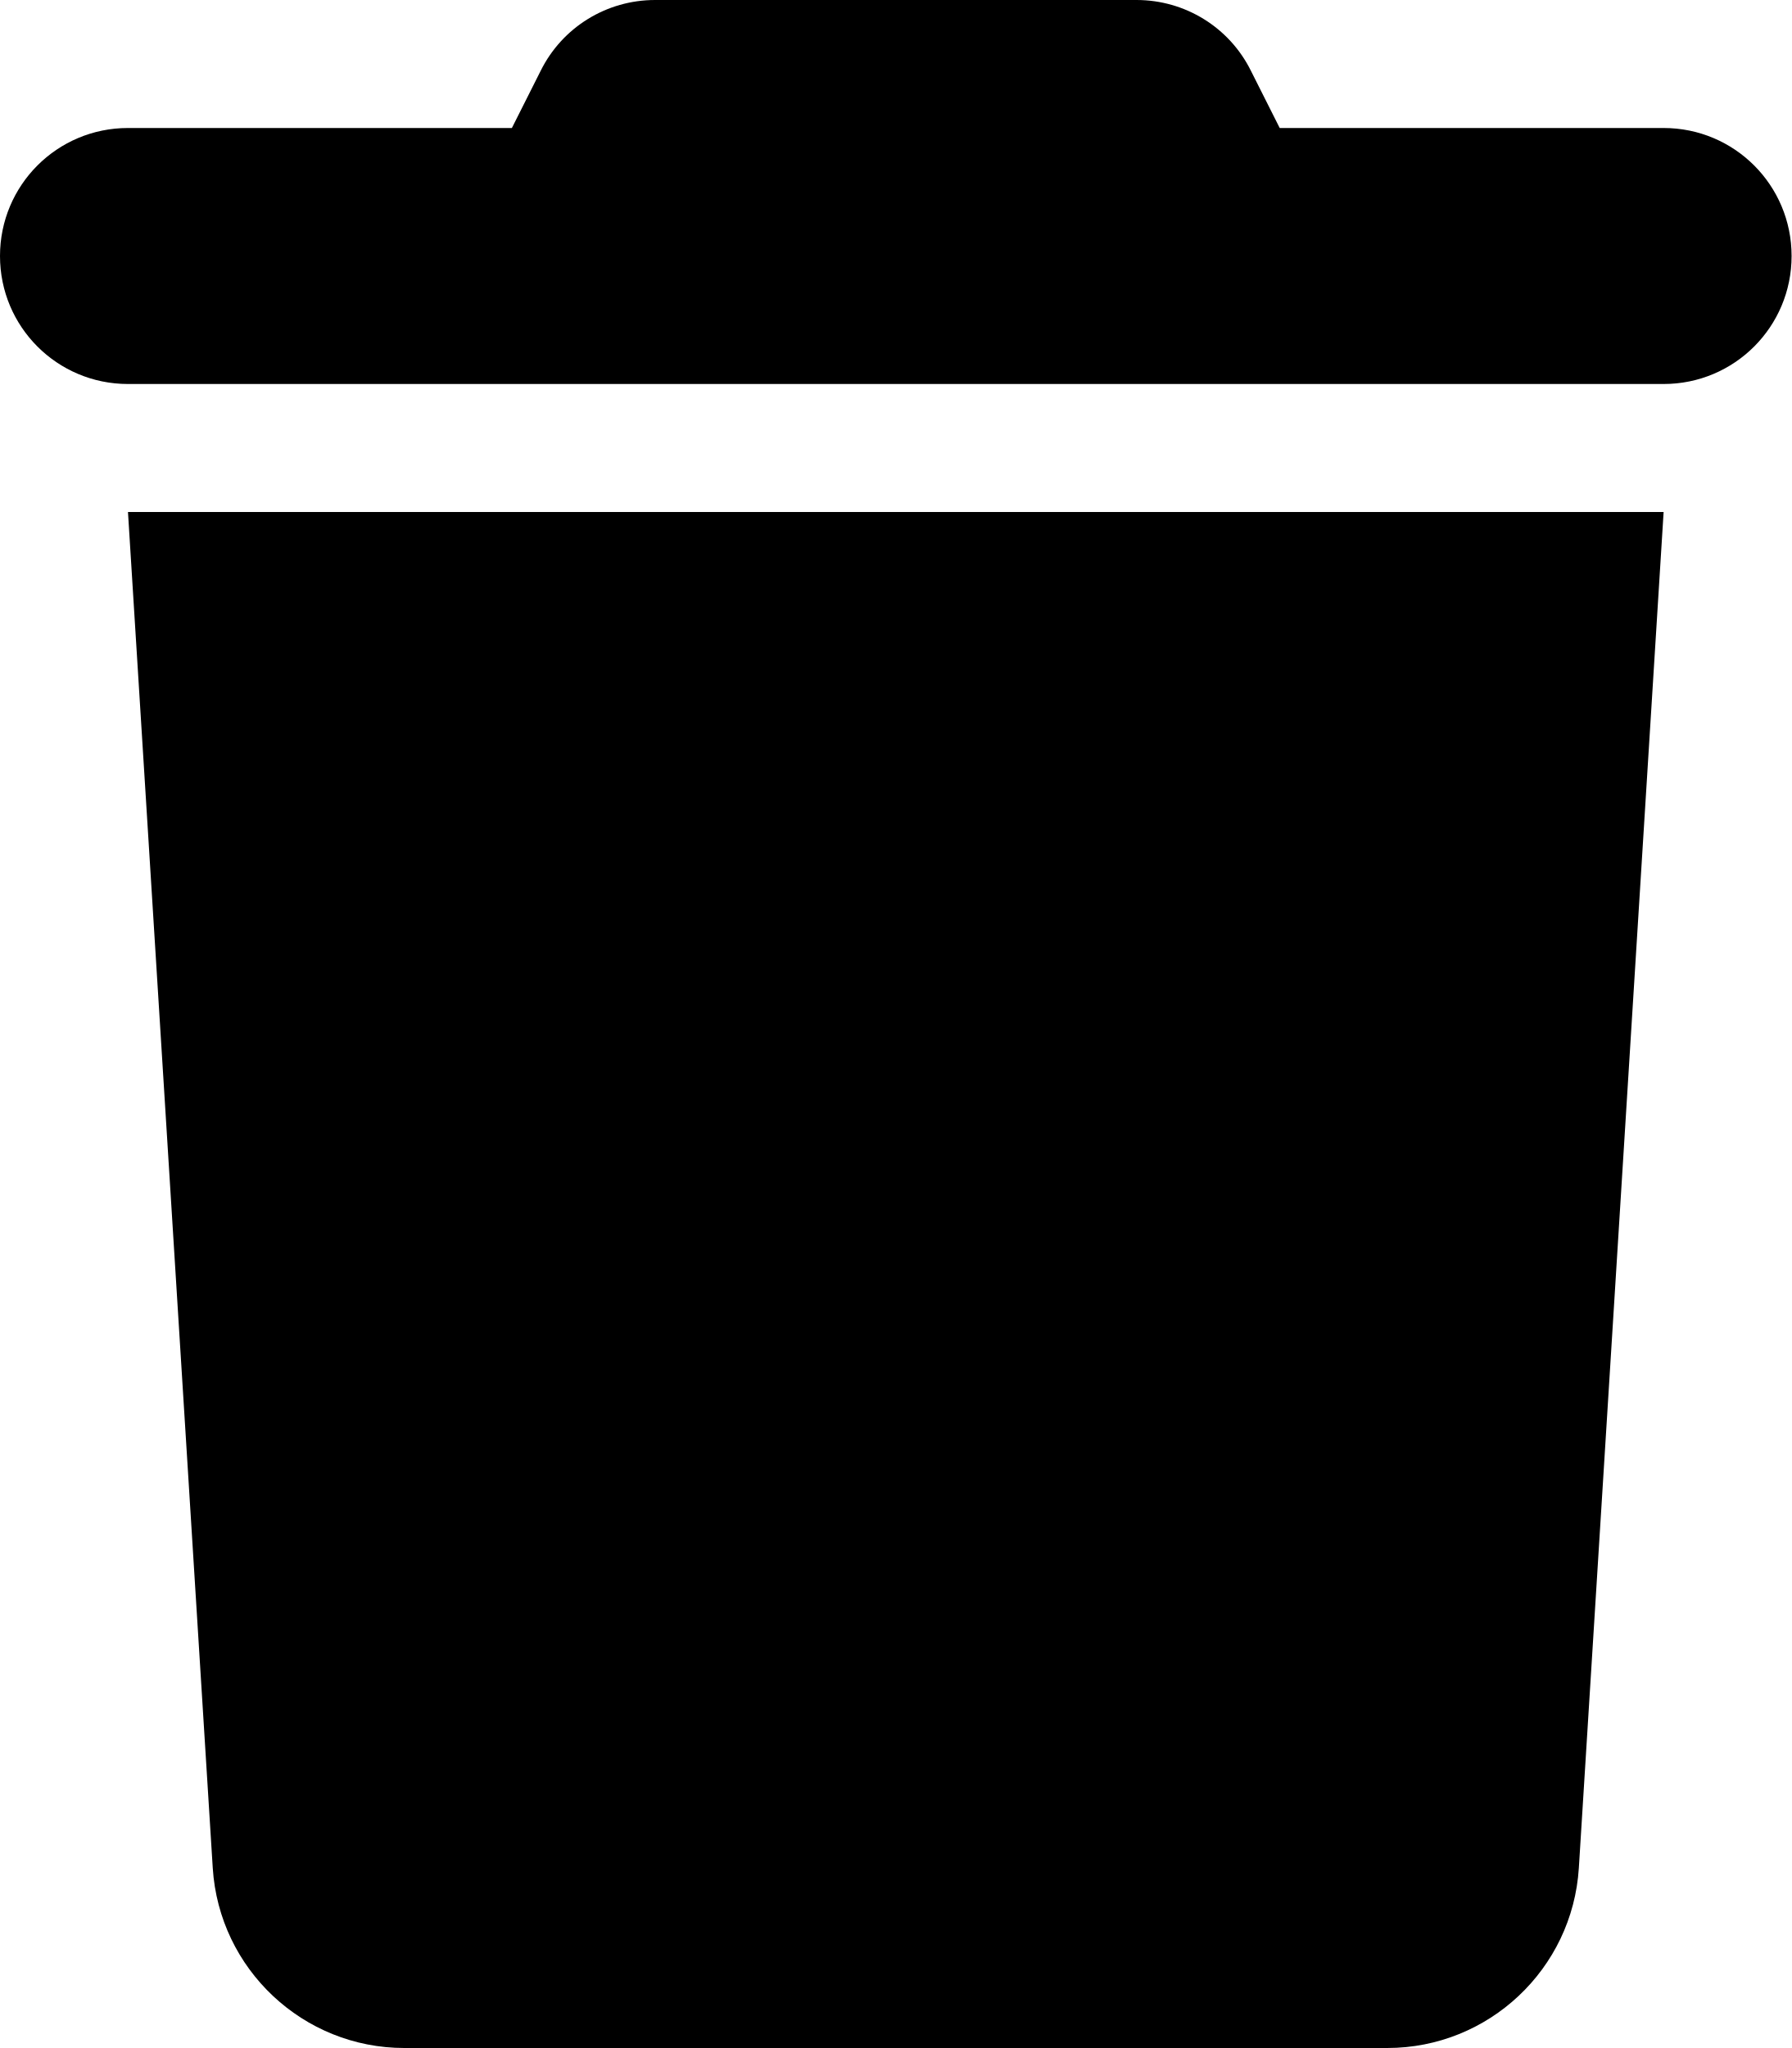
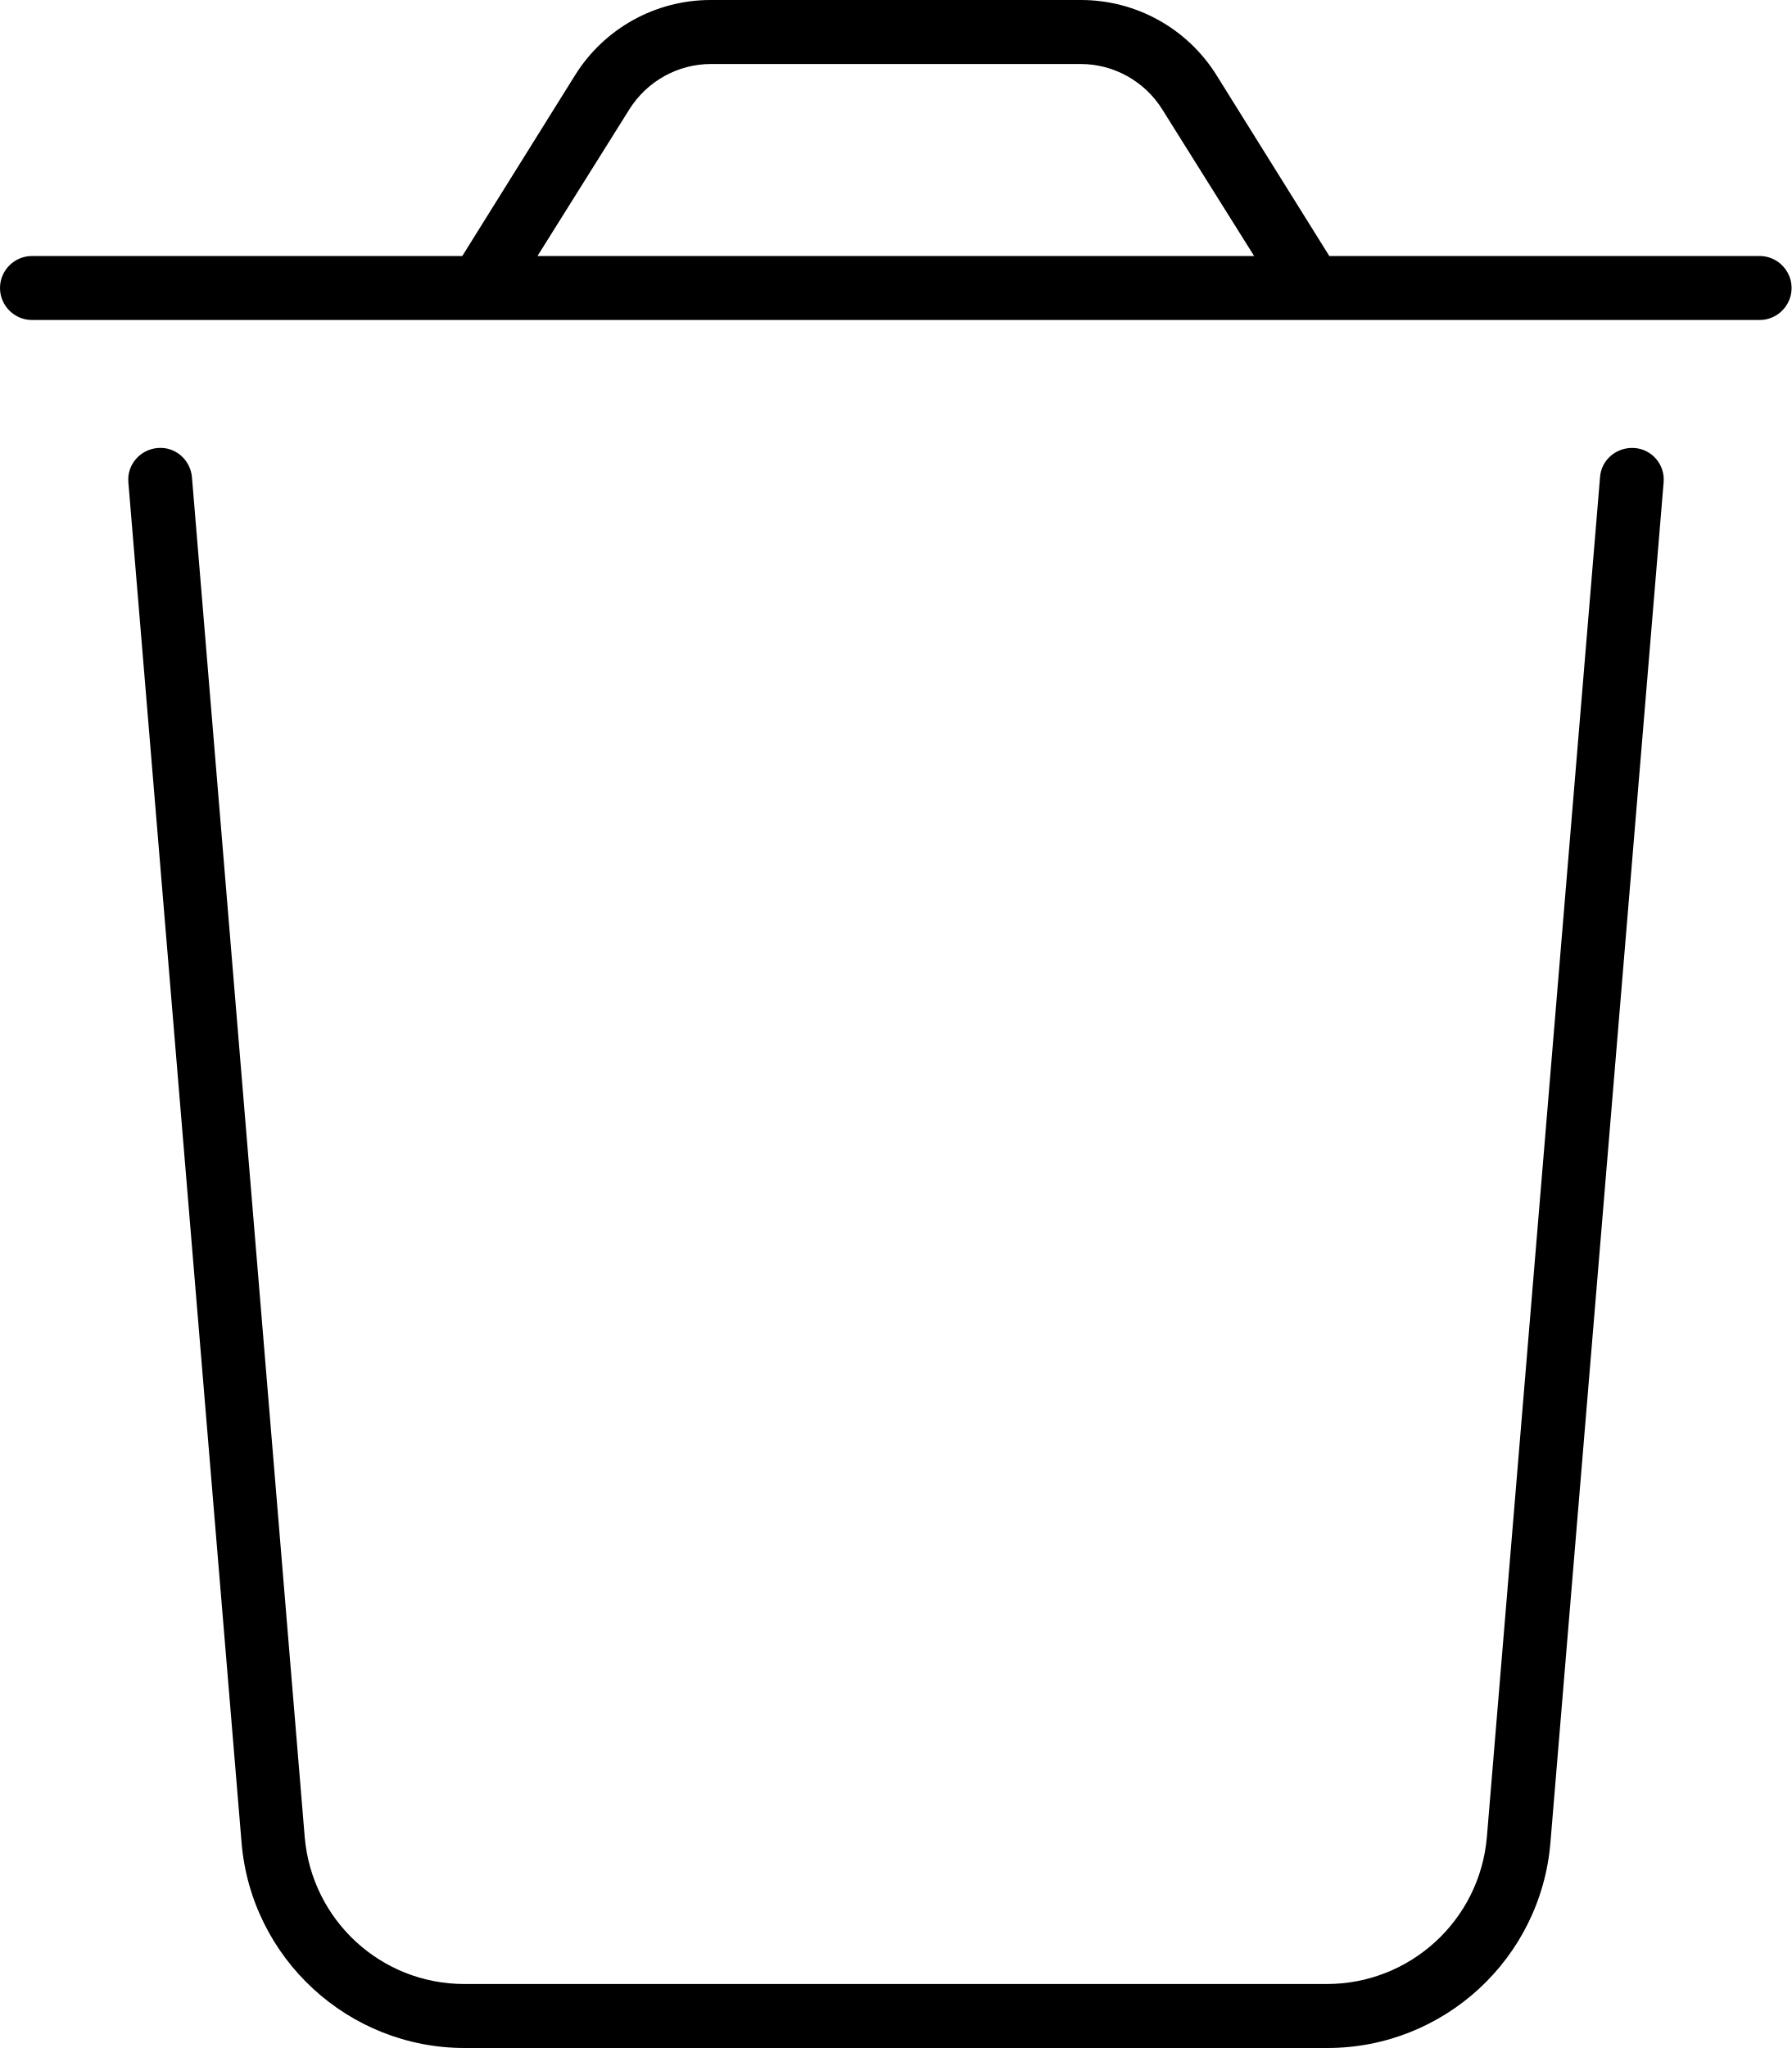
<svg xmlns="http://www.w3.org/2000/svg" viewBox="0 0 448 512">
-   <path d="M135.2 17.7L128 32 32 32C14.3 32 0 46.3 0 64S14.3 96 32 96l384 0c17.7 0 32-14.3 32-32s-14.3-32-32-32l-96 0-7.2-14.3C307.4 6.8 296.3 0 284.2 0L163.8 0c-12.1 0-23.2 6.8-28.6 17.7zM416 128L32 128 53.2 467c1.6 25.3 22.6 45 47.9 45l245.8 0c25.3 0 46.3-19.7 47.9-45L416 128z" />
+   <path d="M177.7 16l92.5 0c8.3 0 16 4.3 20.4 11.3l23 36.7L134.4 64l23-36.7c4.4-7 12.1-11.3 20.4-11.3zm-33.9 2.8L115.6 64 8 64c-4.4 0-8 3.6-8 8s3.6 8 8 8l432 0c4.4 0 8-3.6 8-8s-3.6-8-8-8L332.4 64 304.2 18.8C296.9 7.1 284.1 0 270.3 0L177.7 0c-13.8 0-26.6 7.1-33.9 18.8zM48 119.3c-.4-4.4-4.2-7.7-8.6-7.3s-7.7 4.2-7.3 8.6l28.3 340c2.4 29 26.7 51.4 55.8 51.4l215.7 0c29.1 0 53.4-22.3 55.8-51.4l28.3-340c.4-4.4-2.9-8.3-7.3-8.6s-8.3 2.9-8.6 7.3l-28.3 340C370 480.1 352.6 496 331.8 496l-215.7 0c-20.8 0-38.1-15.9-39.9-36.7L48 119.3z" />
</svg>
